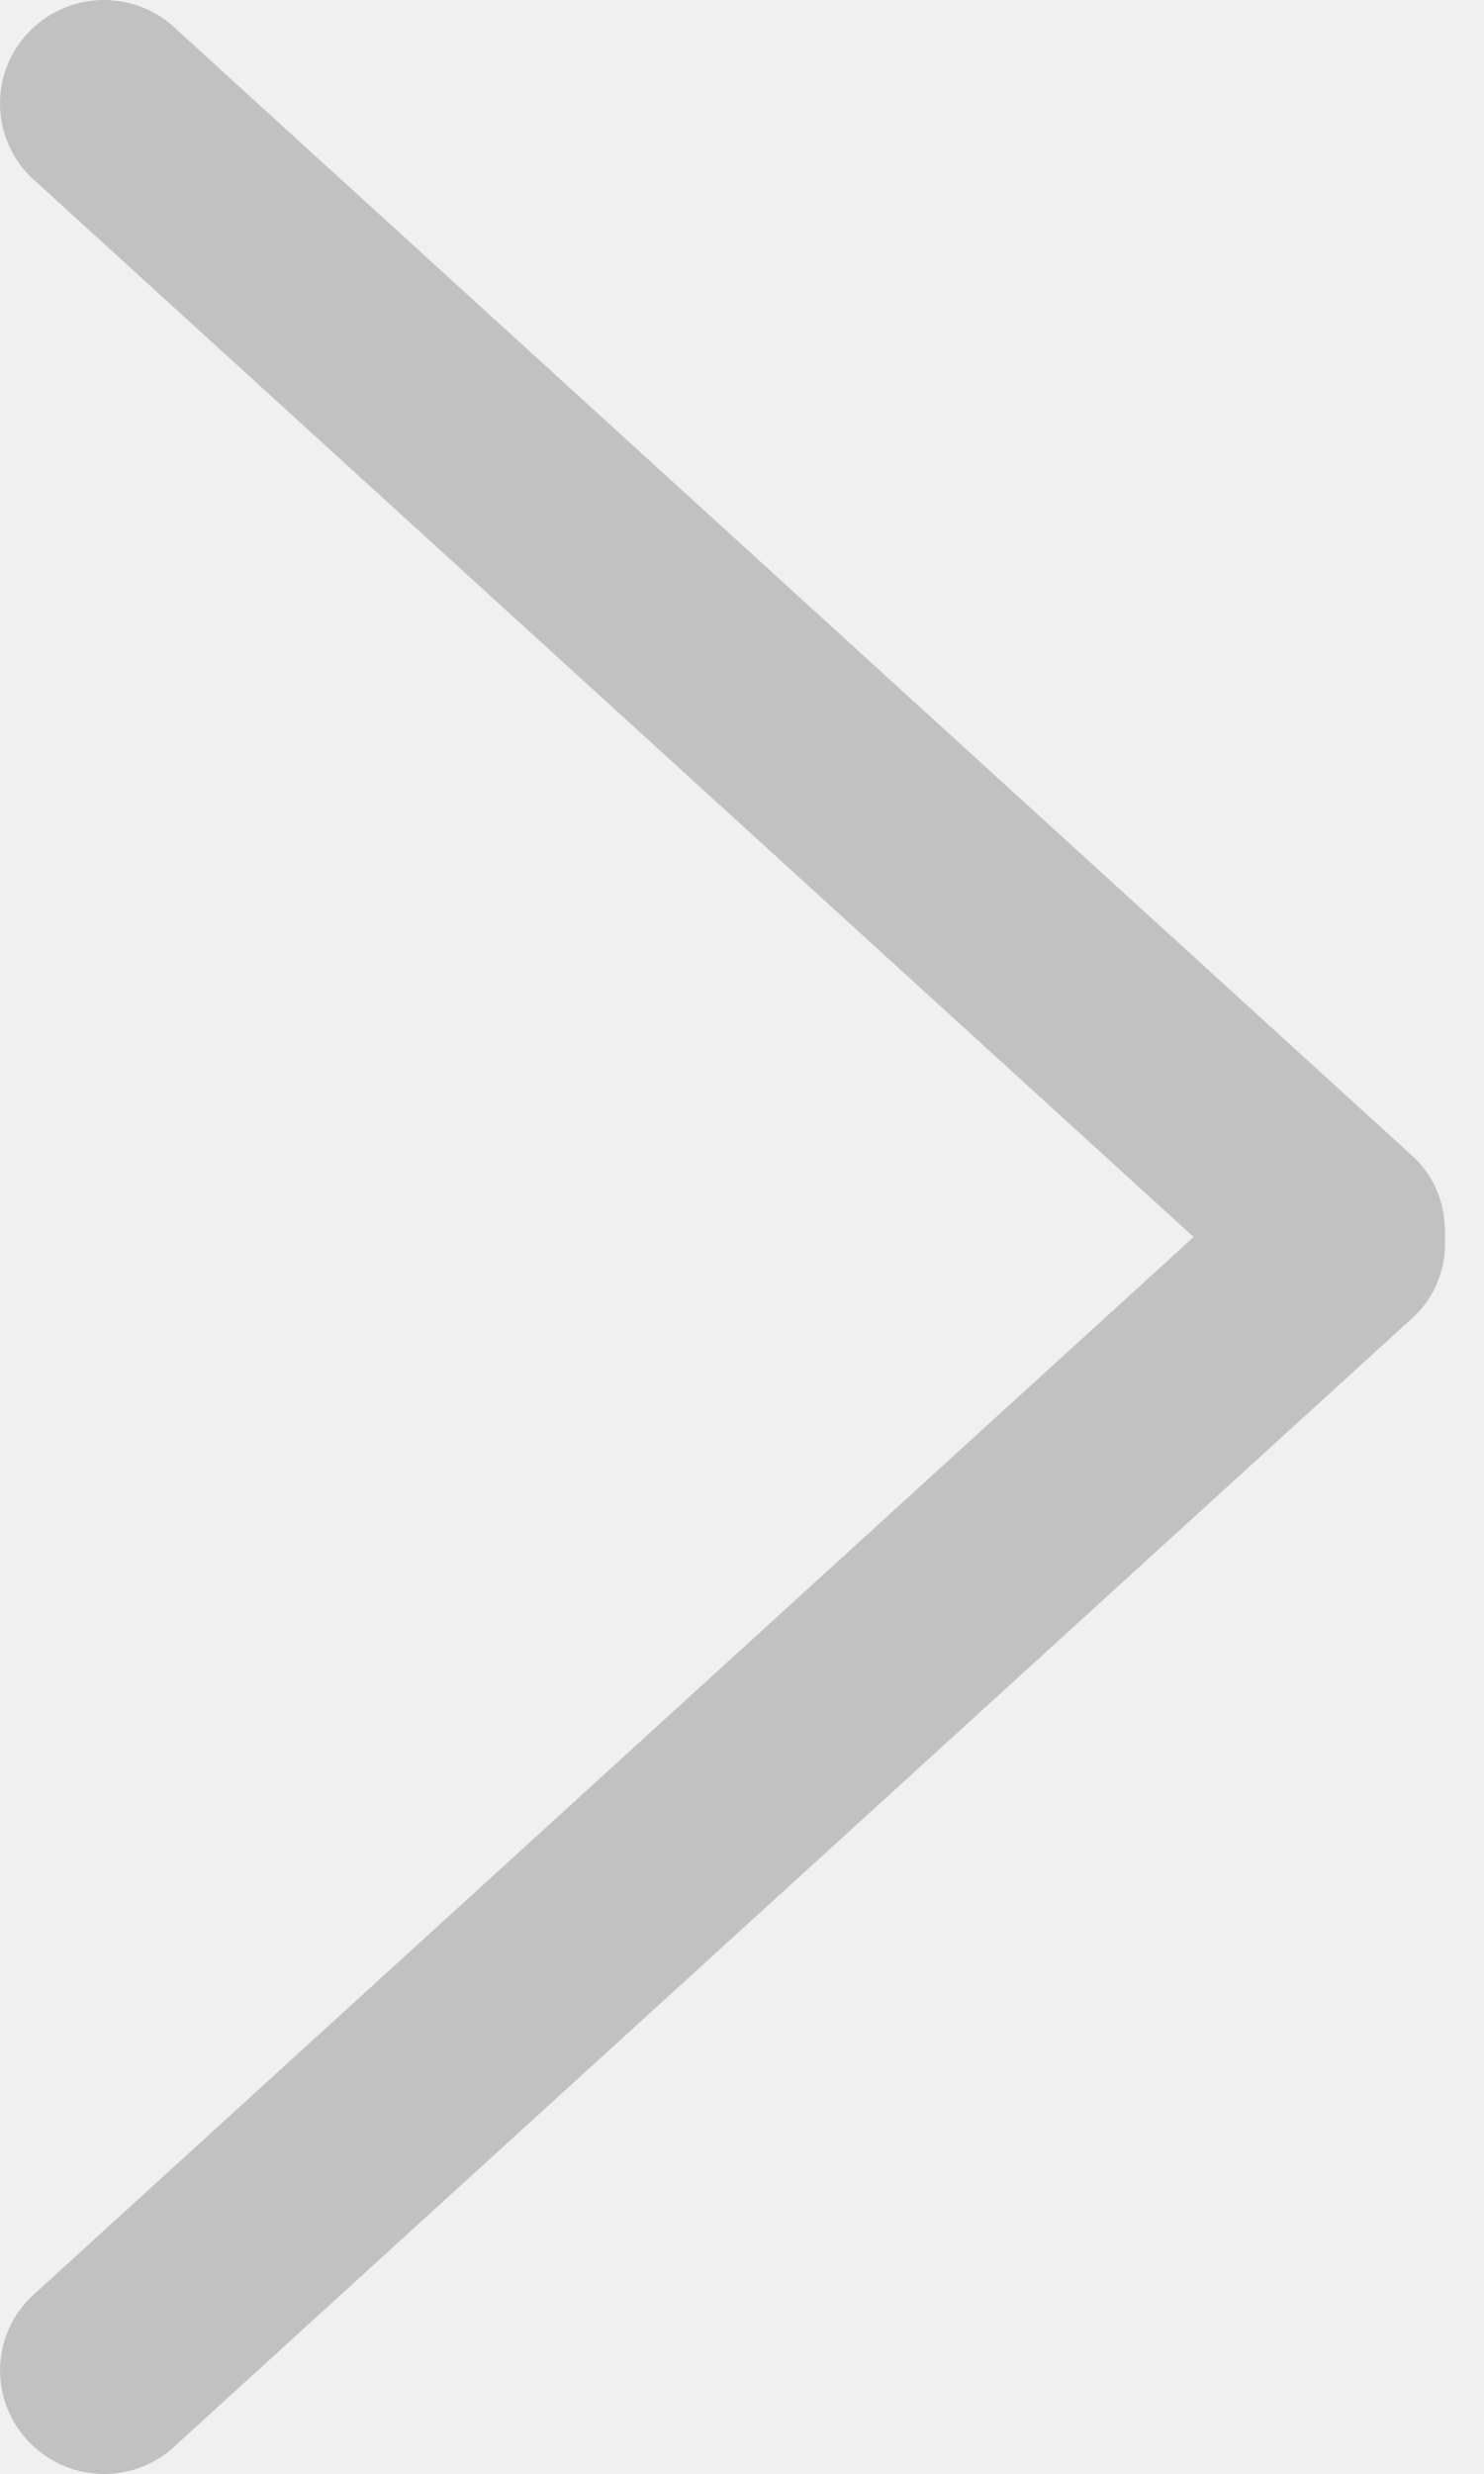
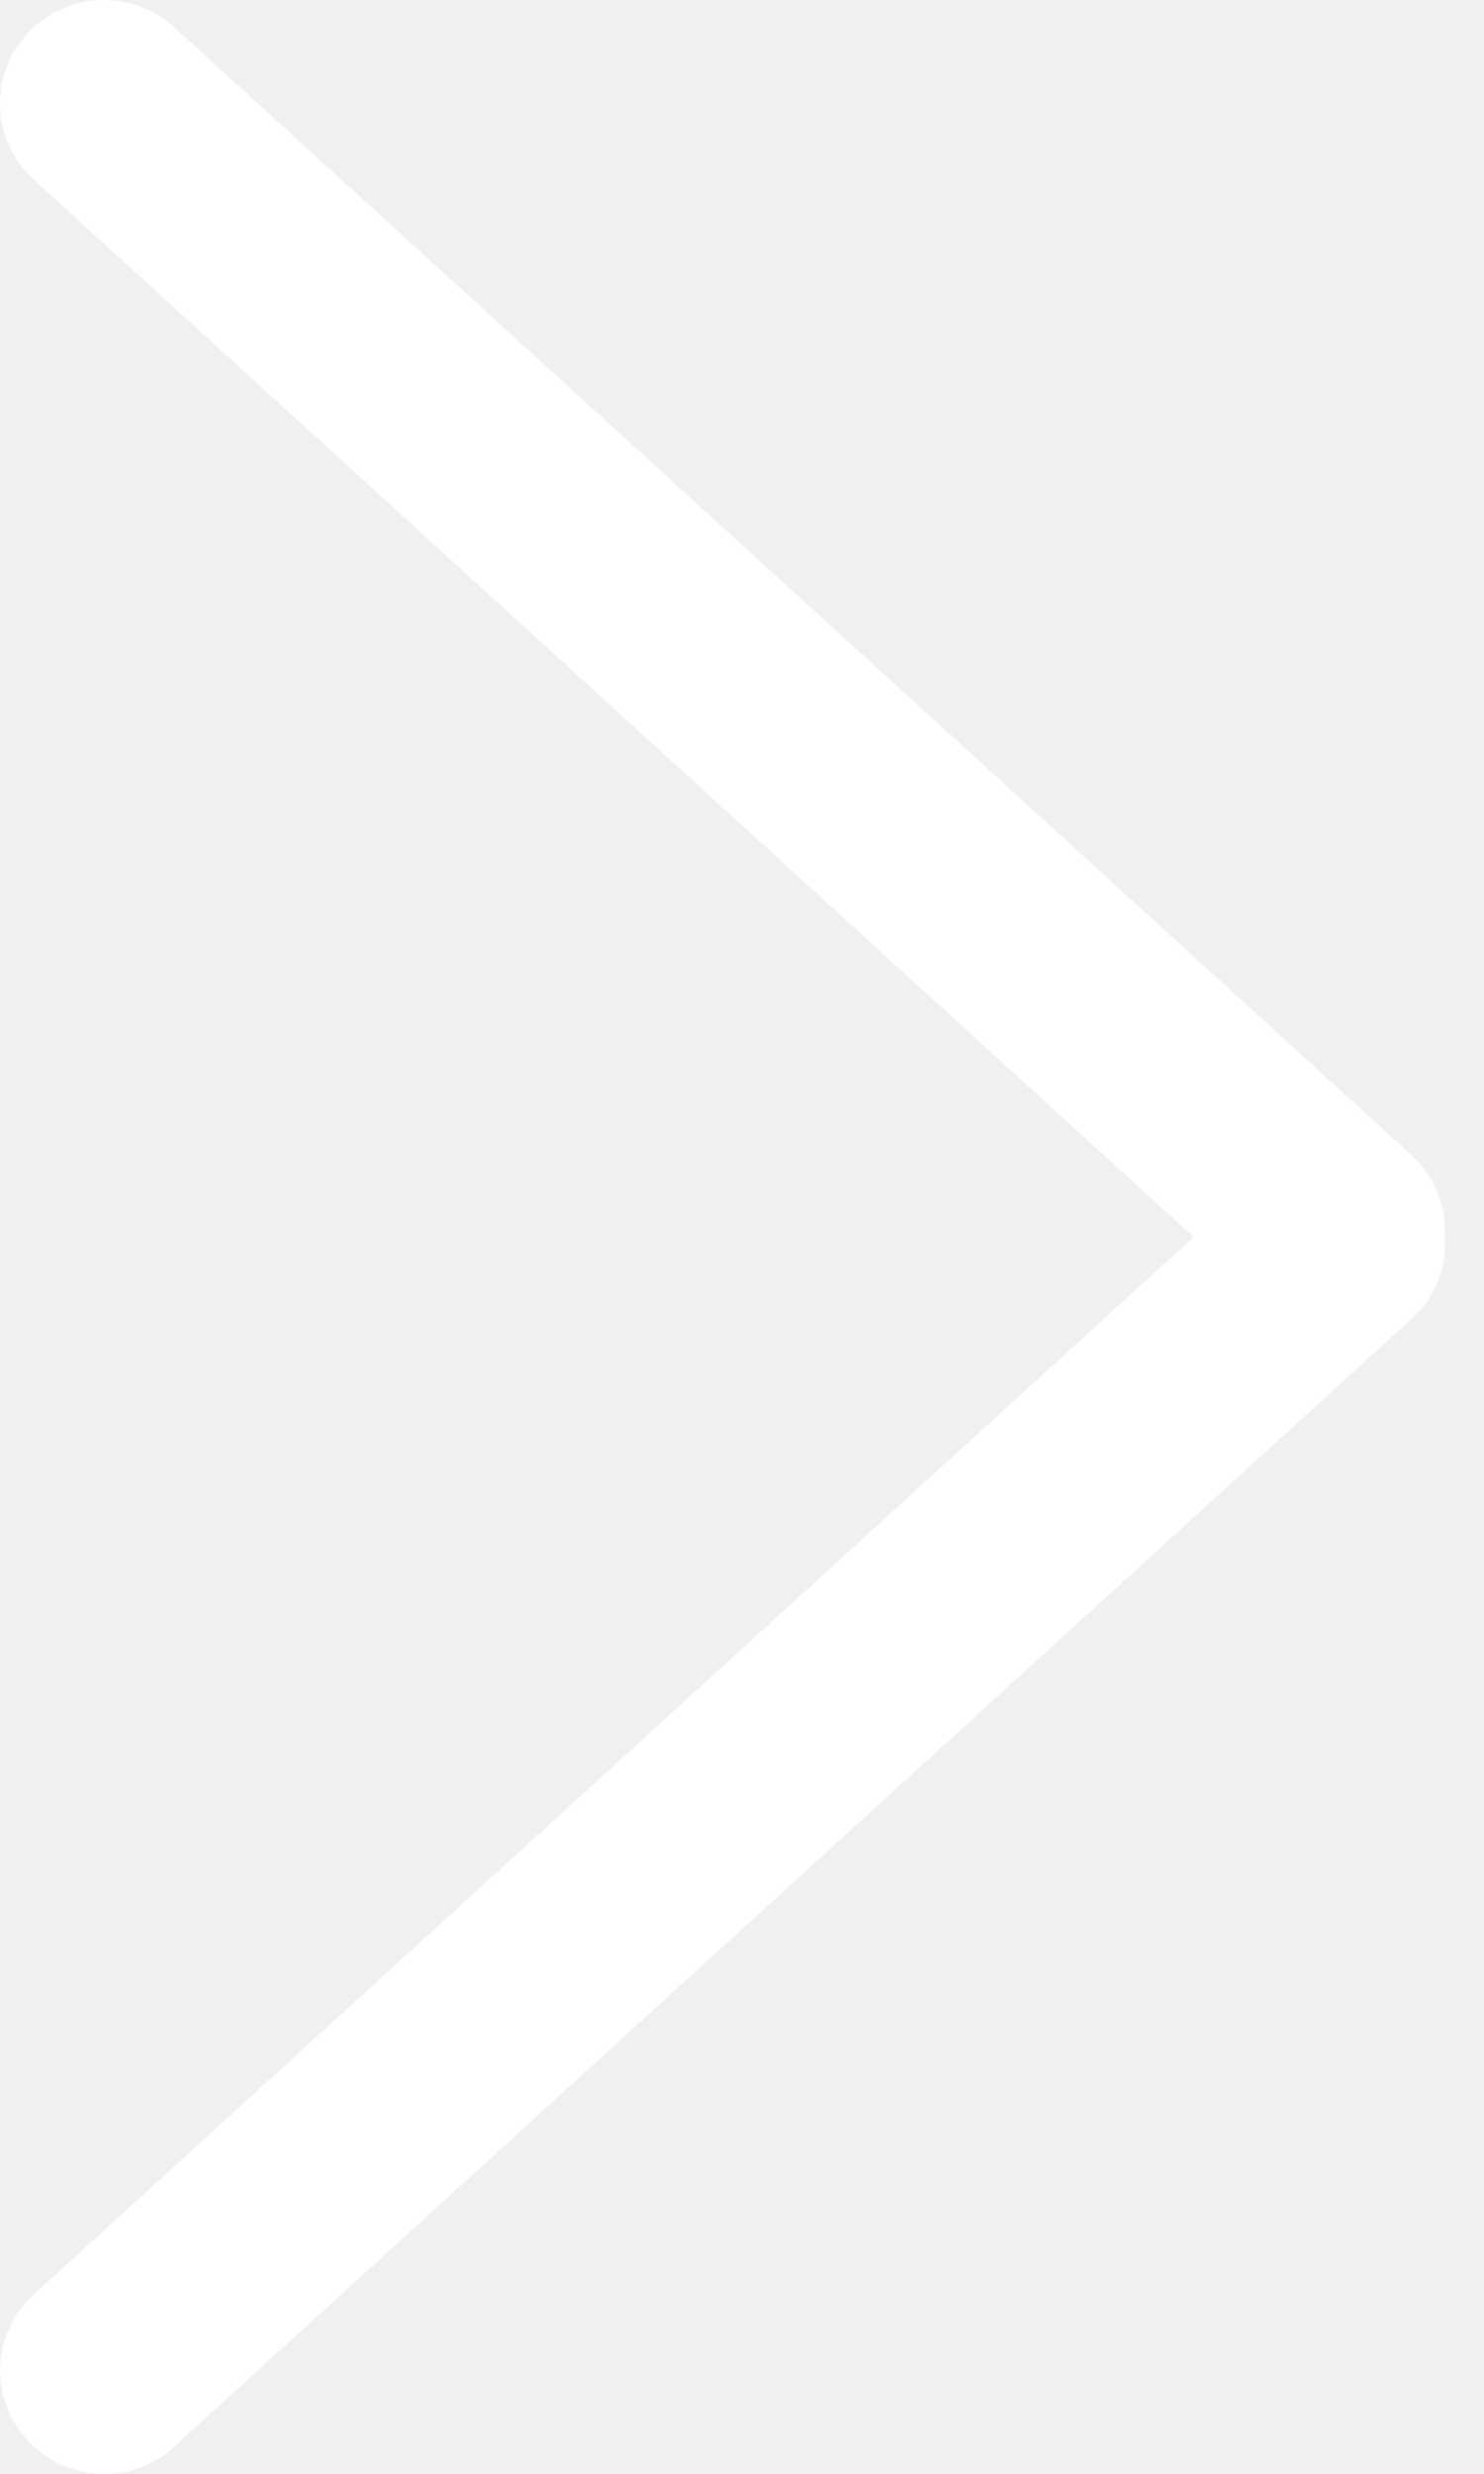
<svg xmlns="http://www.w3.org/2000/svg" width="6" height="10" viewBox="0 0 6 10" fill="none">
-   <path d="M5.722 4.683L0.718 0.123C0.554 -0.041 0.287 -0.041 0.123 0.123C-0.041 0.286 -0.041 0.551 0.123 0.714L4.826 5L0.124 9.286C-0.041 9.449 -0.041 9.714 0.124 9.877C0.288 10.041 0.554 10.041 0.718 9.877L5.722 5.317C5.81 5.23 5.848 5.115 5.842 5C5.847 4.886 5.81 4.77 5.722 4.683Z" fill="#C1C1C1" />
+   <path d="M5.722 4.683L0.718 0.123C0.554 -0.041 0.287 -0.041 0.123 0.123C-0.041 0.286 -0.041 0.551 0.123 0.714L4.826 5L0.124 9.286C-0.041 9.449 -0.041 9.714 0.124 9.877C0.288 10.041 0.554 10.041 0.718 9.877L5.722 5.317C5.81 5.23 5.848 5.115 5.842 5C5.847 4.886 5.81 4.77 5.722 4.683Z" fill="#fff" />
</svg>
